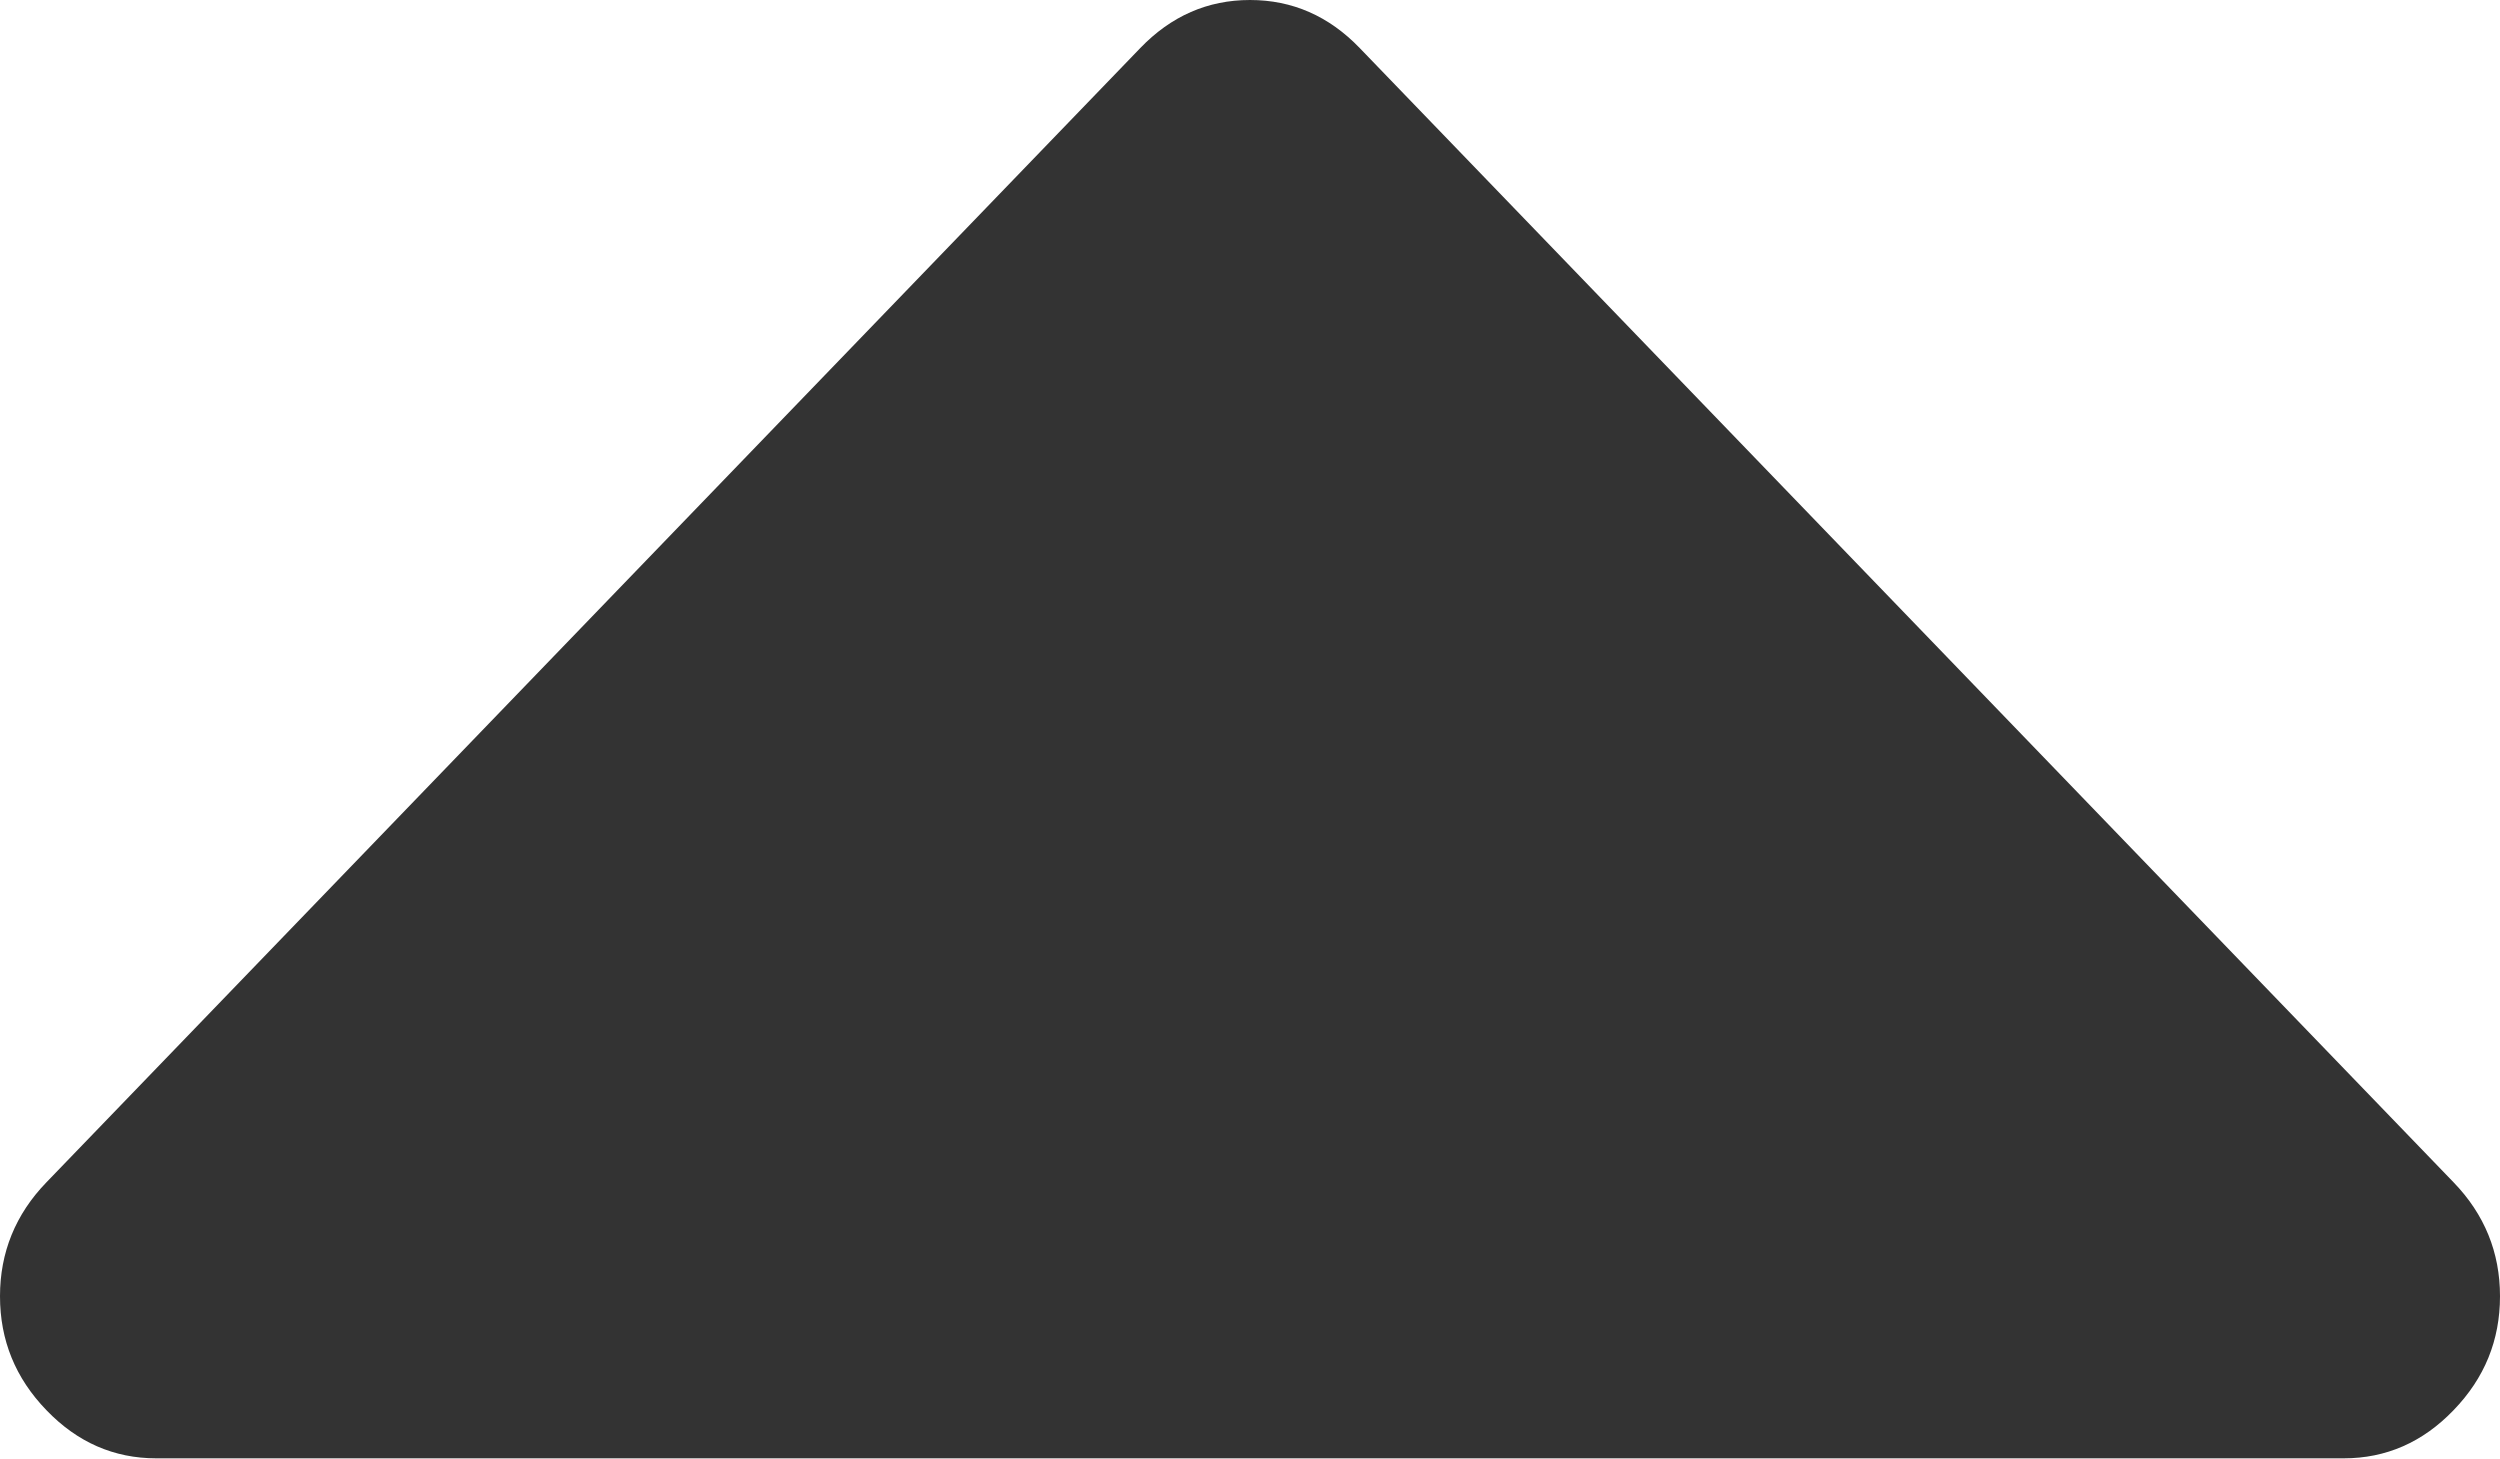
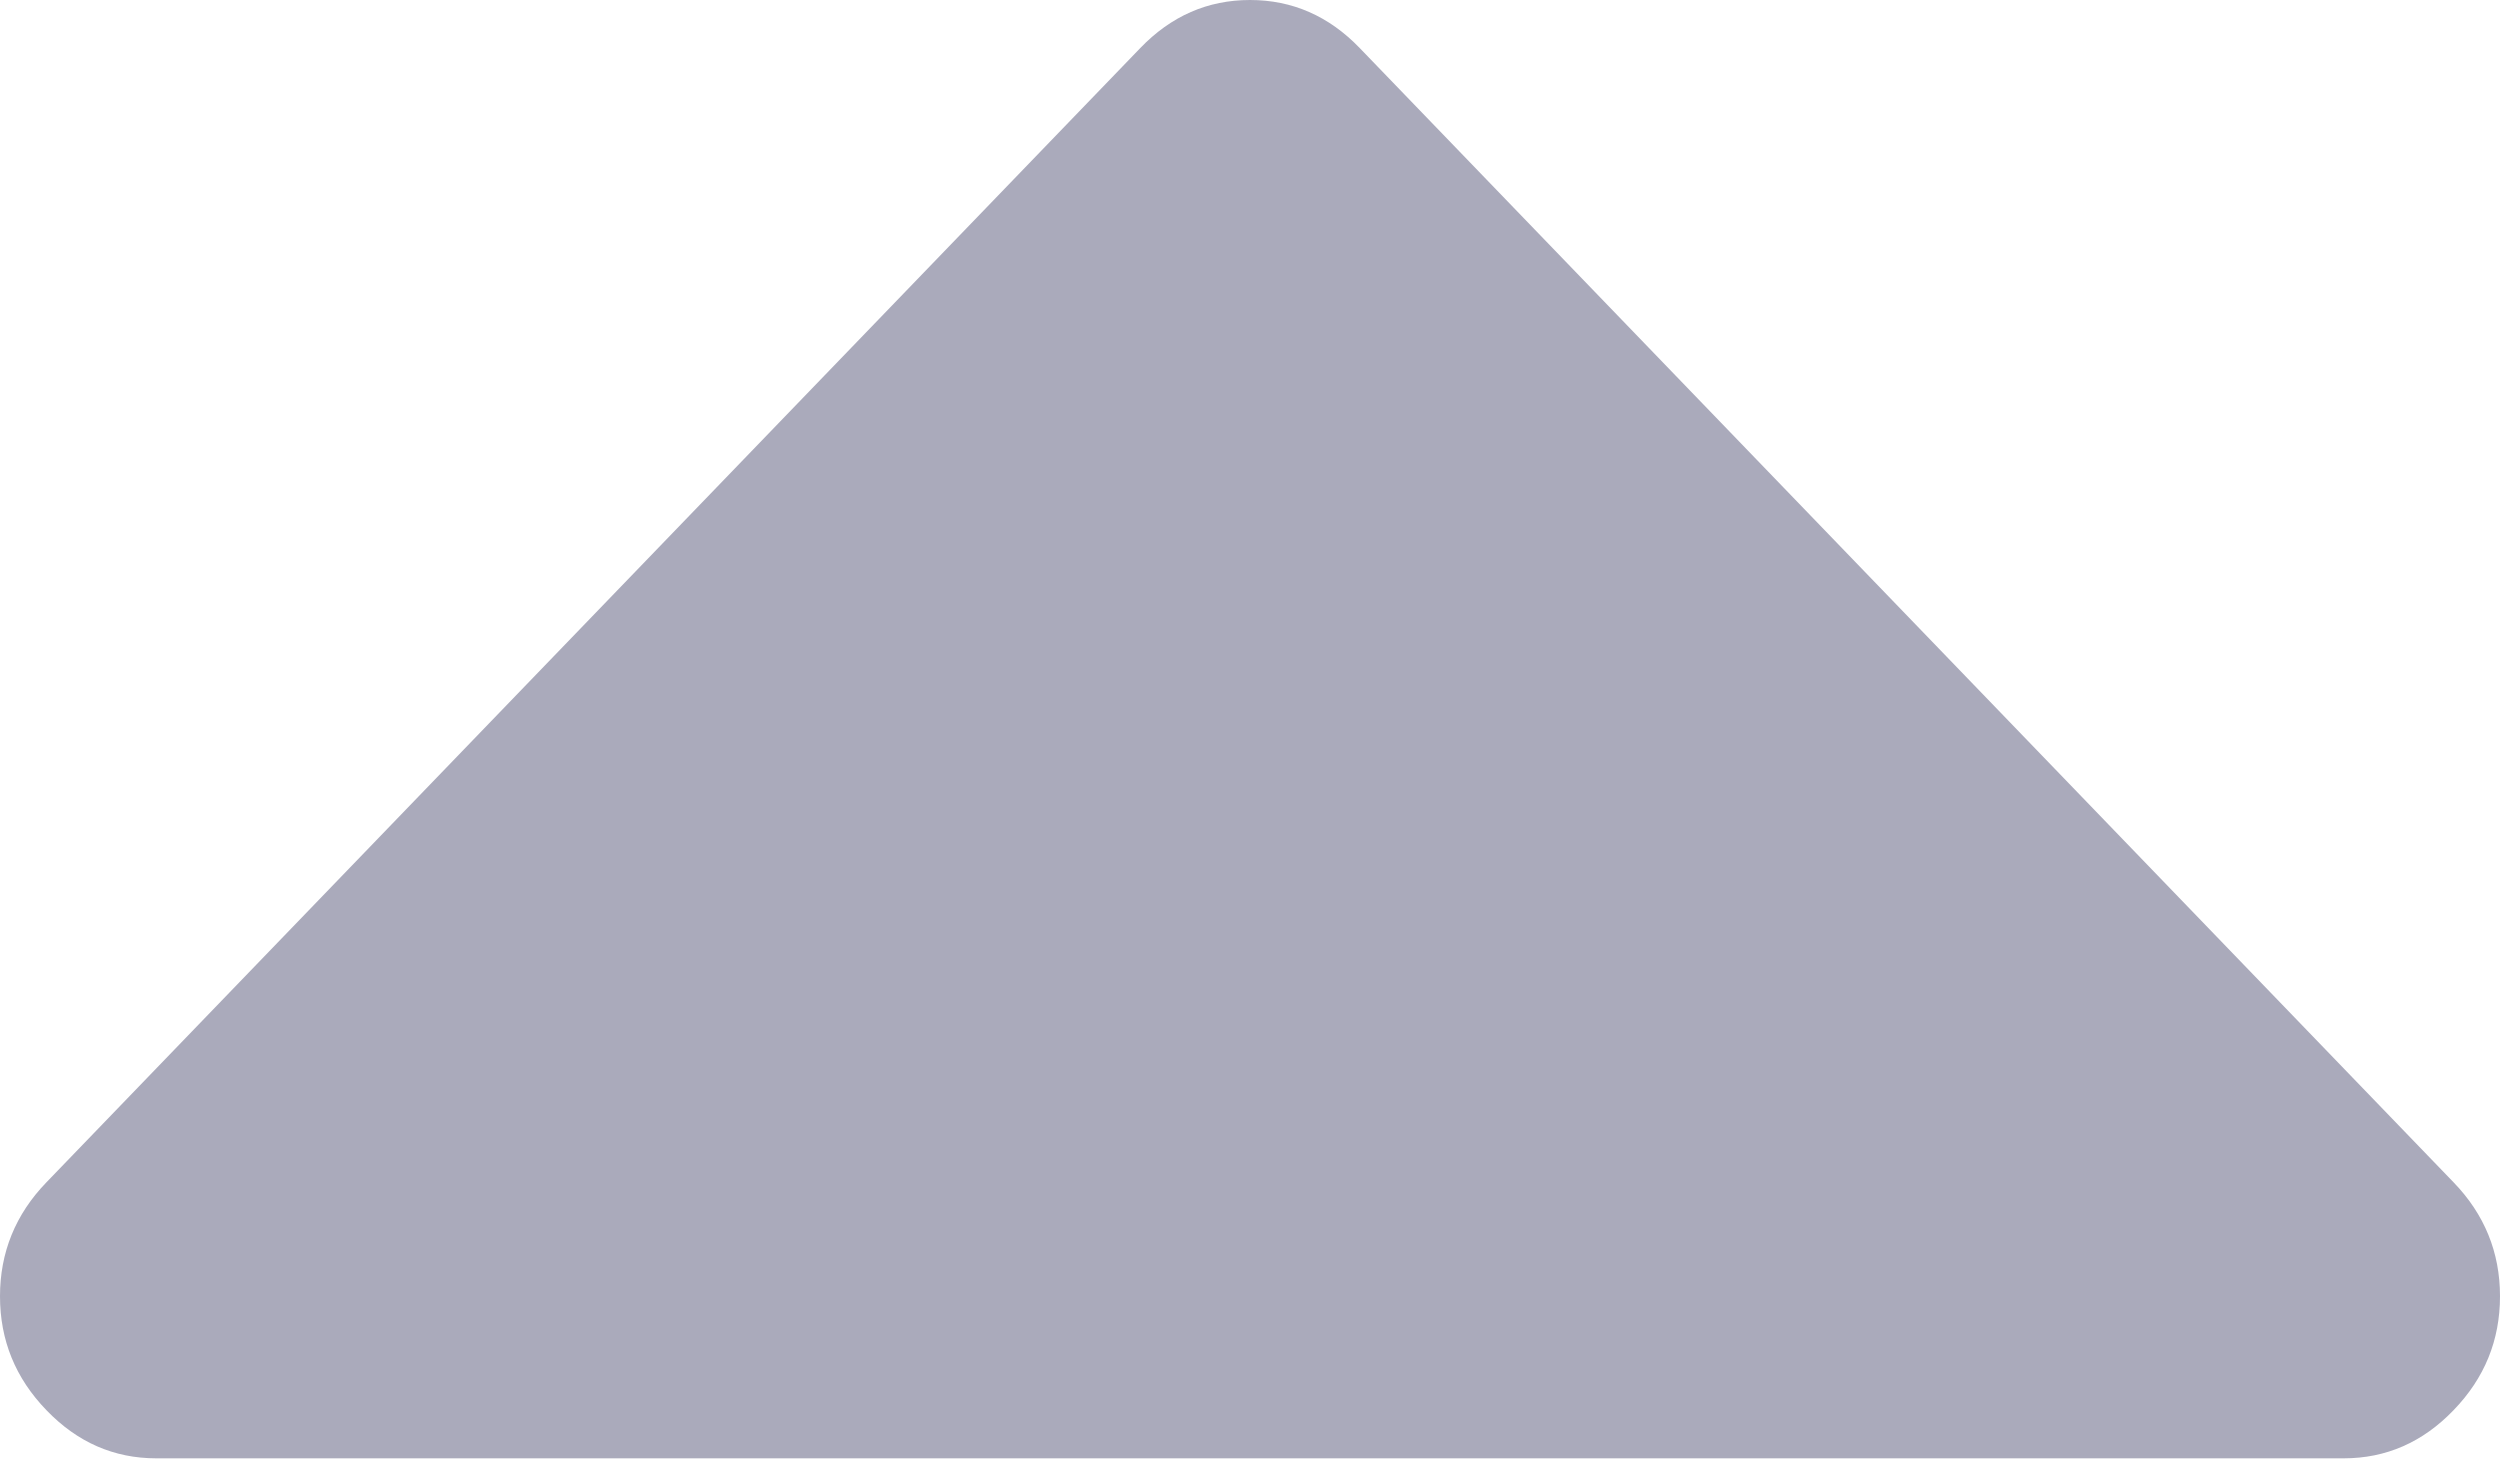
<svg xmlns="http://www.w3.org/2000/svg" version="1.1" width="12px" height="7px">
  <g transform="matrix(1 0 0 1 -109 -11 )">
-     <path d="M 11.777 5.675  C 11.926 5.829  12 6.012  12 6.222  C 12 6.433  11.926 6.615  11.777 6.769  C 11.629 6.923  11.453 7  11.25 7  L 0.75 7  C 0.547 7  0.371 6.923  0.223 6.769  C 0.074 6.615  0 6.433  0 6.222  C 0 6.012  0.074 5.829  0.223 5.675  L 5.473 0.231  C 5.621 0.077  5.797 0  6 0  C 6.203 0  6.379 0.077  6.527 0.231  L 11.777 5.675  Z " fill-rule="nonzero" fill="#333333" stroke="none" transform="matrix(1 0 0 1 109 11 )" />
+     <path d="M 11.777 5.675  C 11.926 5.829  12 6.012  12 6.222  C 12 6.433  11.926 6.615  11.777 6.769  C 11.629 6.923  11.453 7  11.25 7  L 0.75 7  C 0.547 7  0.371 6.923  0.223 6.769  C 0.074 6.615  0 6.433  0 6.222  C 0 6.012  0.074 5.829  0.223 5.675  L 5.473 0.231  C 5.621 0.077  5.797 0  6 0  C 6.203 0  6.379 0.077  6.527 0.231  L 11.777 5.675  Z " fill-rule="nonzero" fill="#aaaabb" stroke="none" transform="matrix(1 0 0 1 109 11 )" />
  </g>
</svg>
